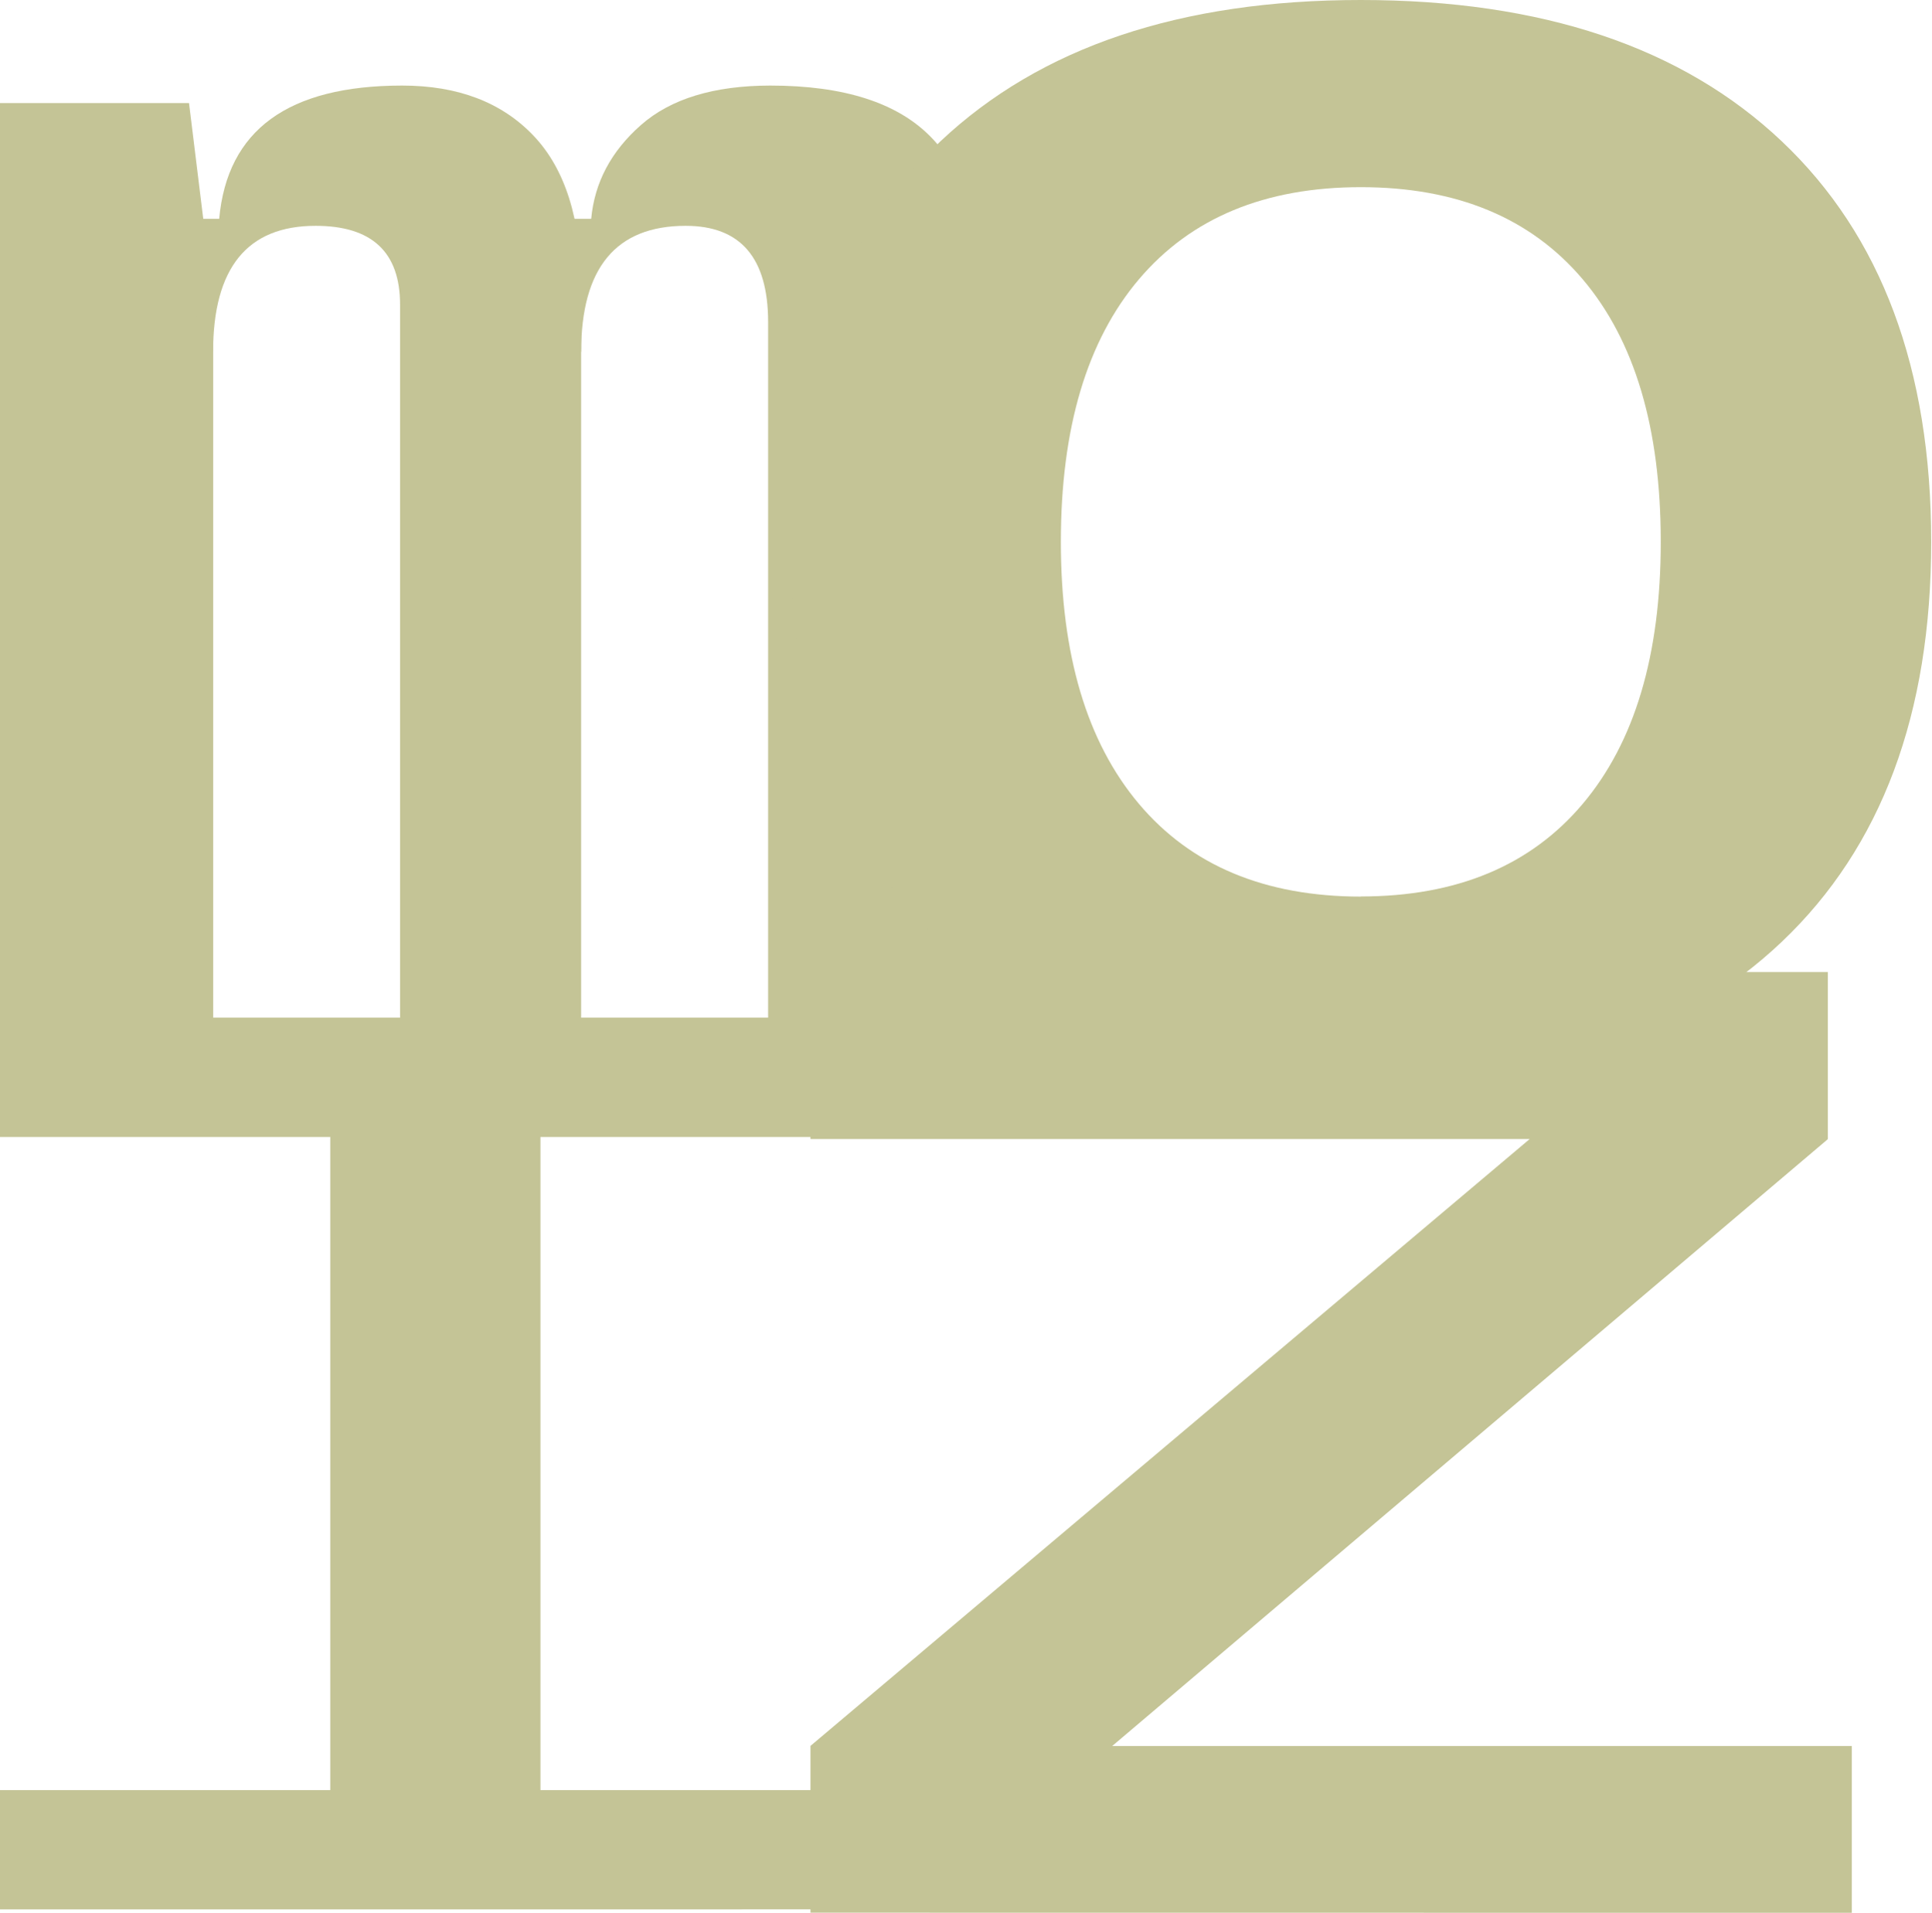
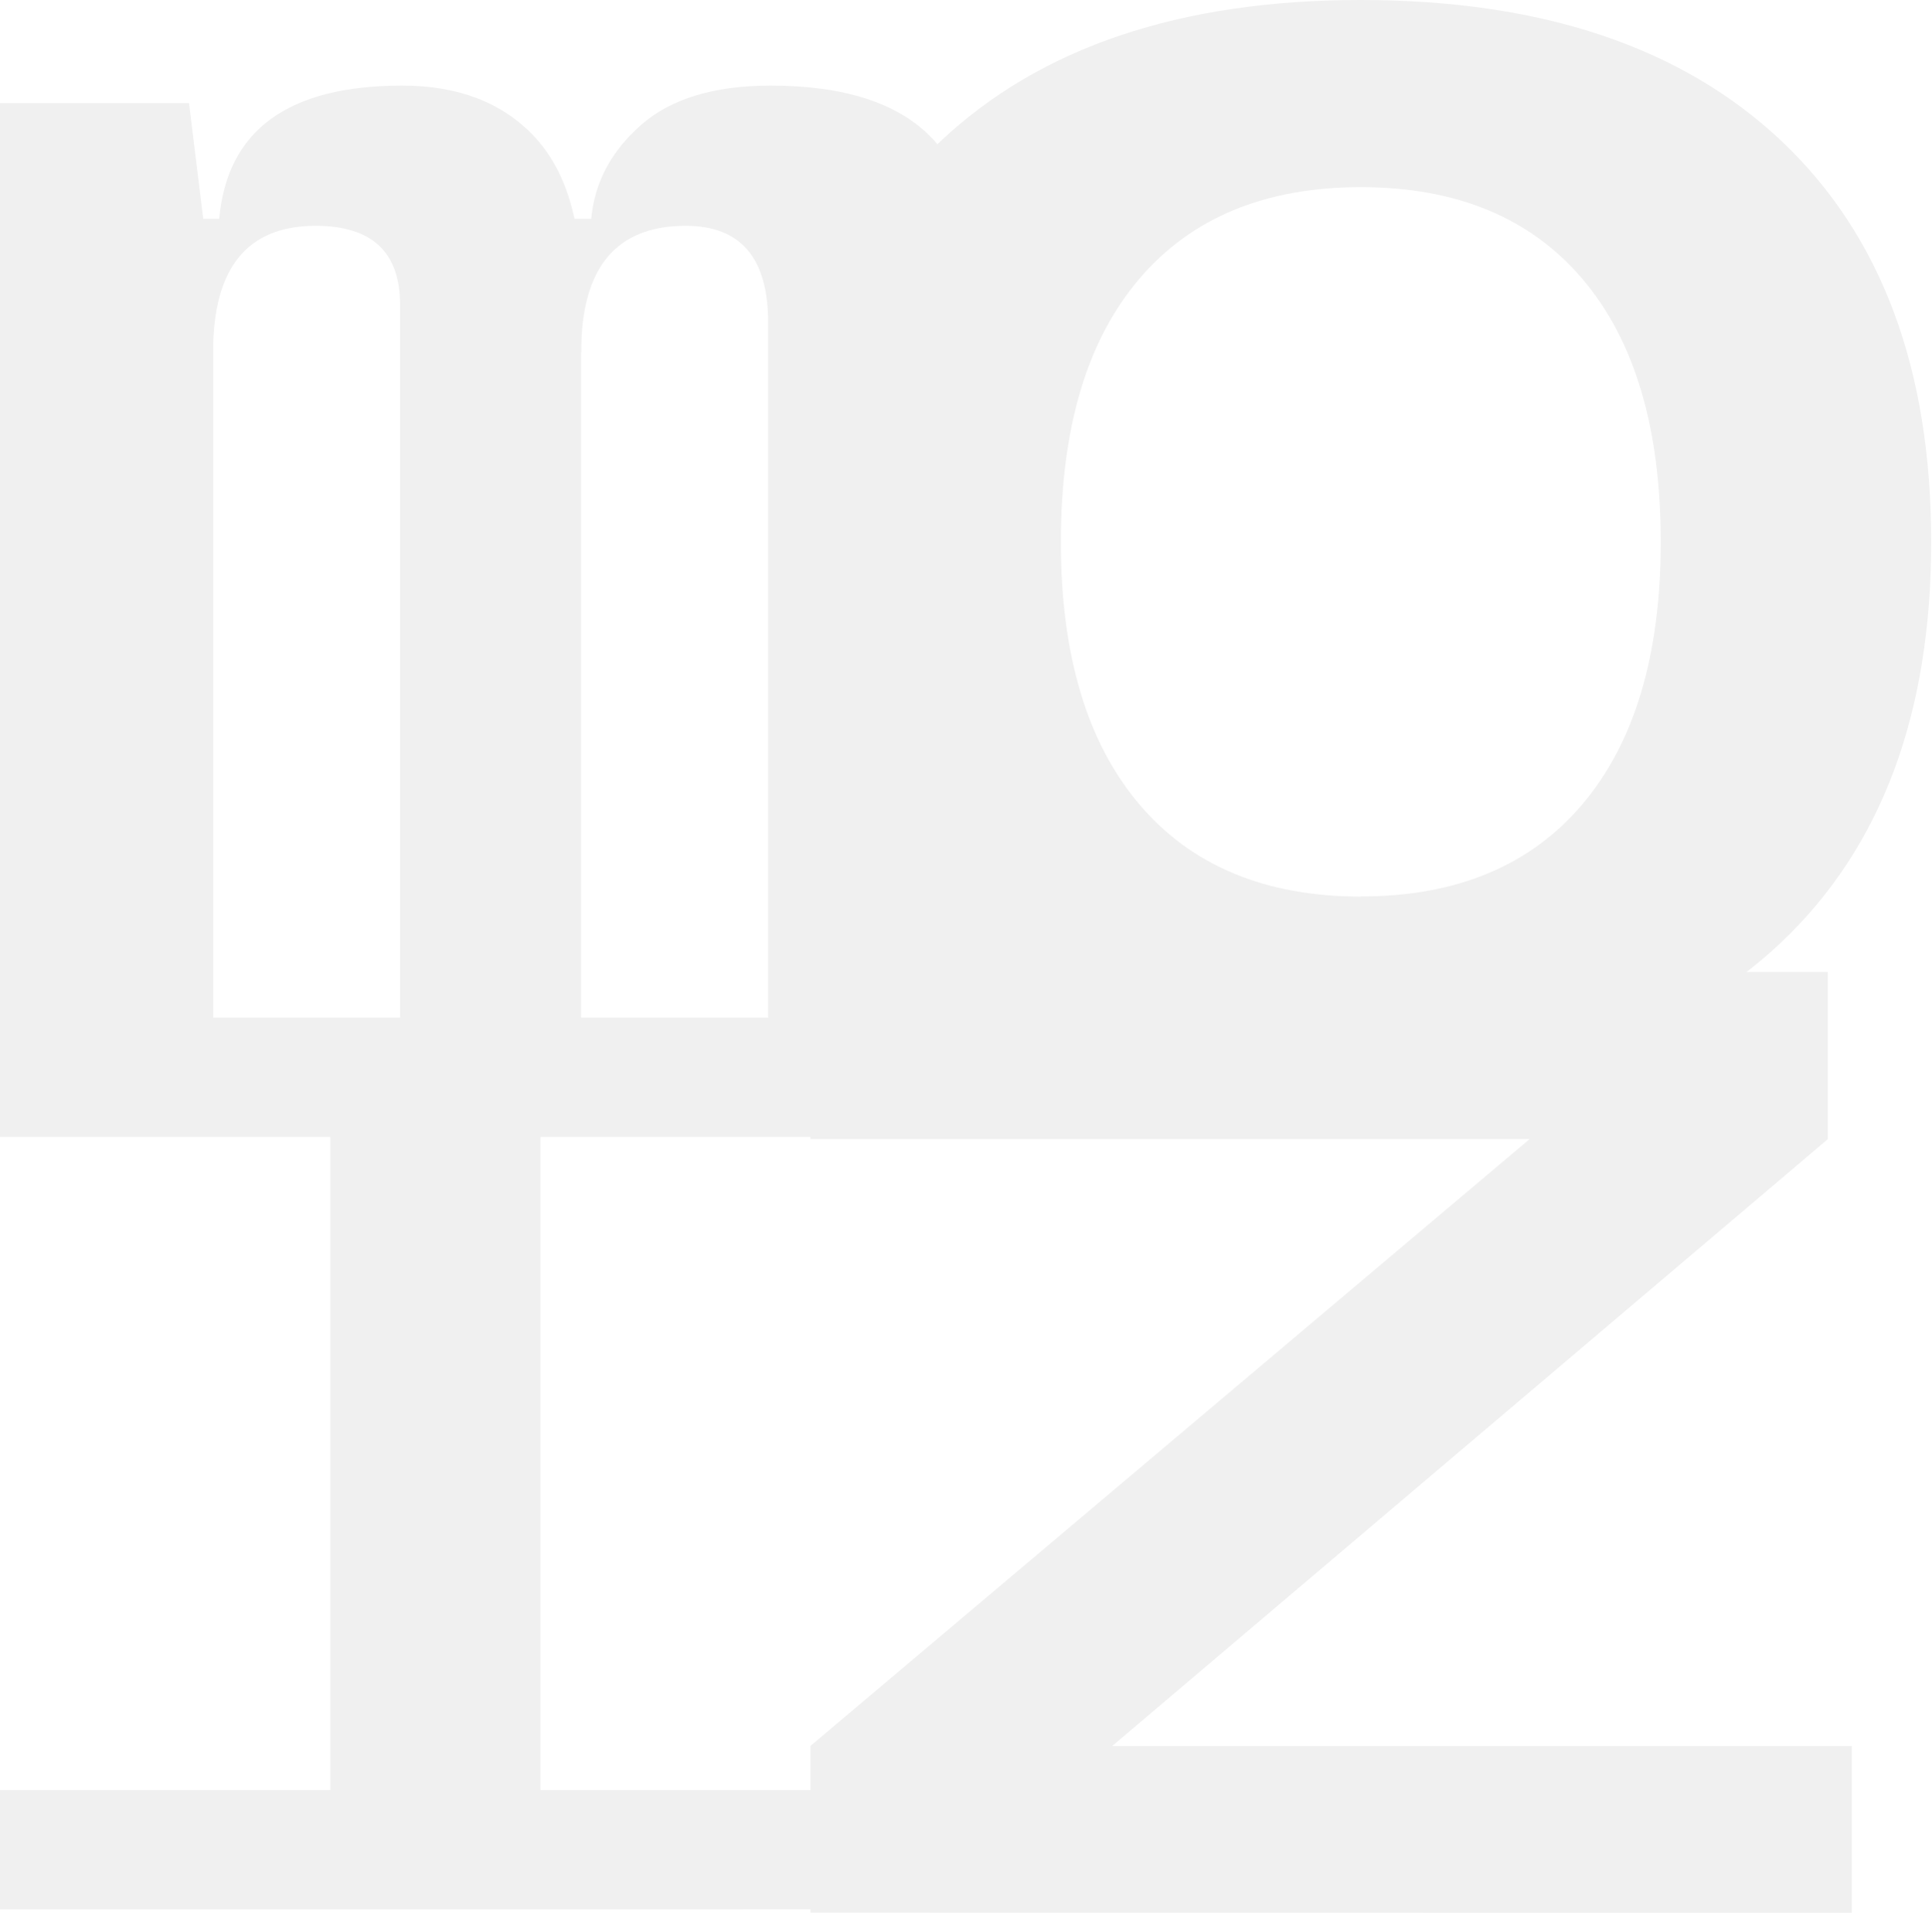
<svg xmlns="http://www.w3.org/2000/svg" viewBox="0 0 532.11 526.93">
  <defs>
-     <style>.cls-1{fill:#c4c496;}</style>
+     <style>.cls-1{fill:#f0f0f0;}</style>
  </defs>
  <g id="Layer_2" data-name="Layer 2">
    <g id="Layer_1-2" data-name="Layer 1">
      <polygon class="cls-1" points="0 284.35 0 28.4 52.08 28.4 58.73 82.49 58.73 284.35 0 284.35" />
      <path class="cls-1" d="M157,284.35V83.94q0-21.73-23.27-21.73-28.25,0-28.25,34.77L88.32,60.28h18.84q3.33-36.7,50.42-36.71,23,0,36.15,13.77t13.16,41.77V284.35Z" transform="translate(-46.77)" />
      <path class="cls-1" d="M258.41,284.35V88.77q0-26.56-22.72-26.56-28.8,0-28.8,34.77l-19.95-36.7h22.72q1.38-15,13.71-25.84T259,23.57q30.48,0,44.33,14.25t13.85,46.12V284.35Z" transform="translate(-46.77)" />
      <path class="cls-1" d="M421.72,298.52q-74.52,0-115.84-39.08T264.56,149.26q0-71.37,41.32-110.32T421.72,0q74.85,0,116,38.94t41.15,110.32q0,71.1-41.15,110.18T421.72,298.52Zm0-51.56q39.63,0,61.14-25.51t21.5-72.19q0-46.95-21.5-72.32T421.72,51.56q-39.63,0-61.14,25.38t-21.51,72.32q0,46.68,21.51,72.19T421.72,247Z" transform="translate(-46.77)" />
      <path class="cls-1" d="M46.77,313.22V280.35H287.31v32.87Zm0,212.79V493.14H287.31V526Zm91,0V280.35h57.91V526Z" transform="translate(-46.77)" />
      <path class="cls-1" d="M270.08,313.79v-46H550.4v46Zm48,197-48-29.82L502.37,285l48,28.84Zm-48,16.13V481H557v45.95Z" transform="translate(-46.77)" />
    </g>
  </g>
</svg>
